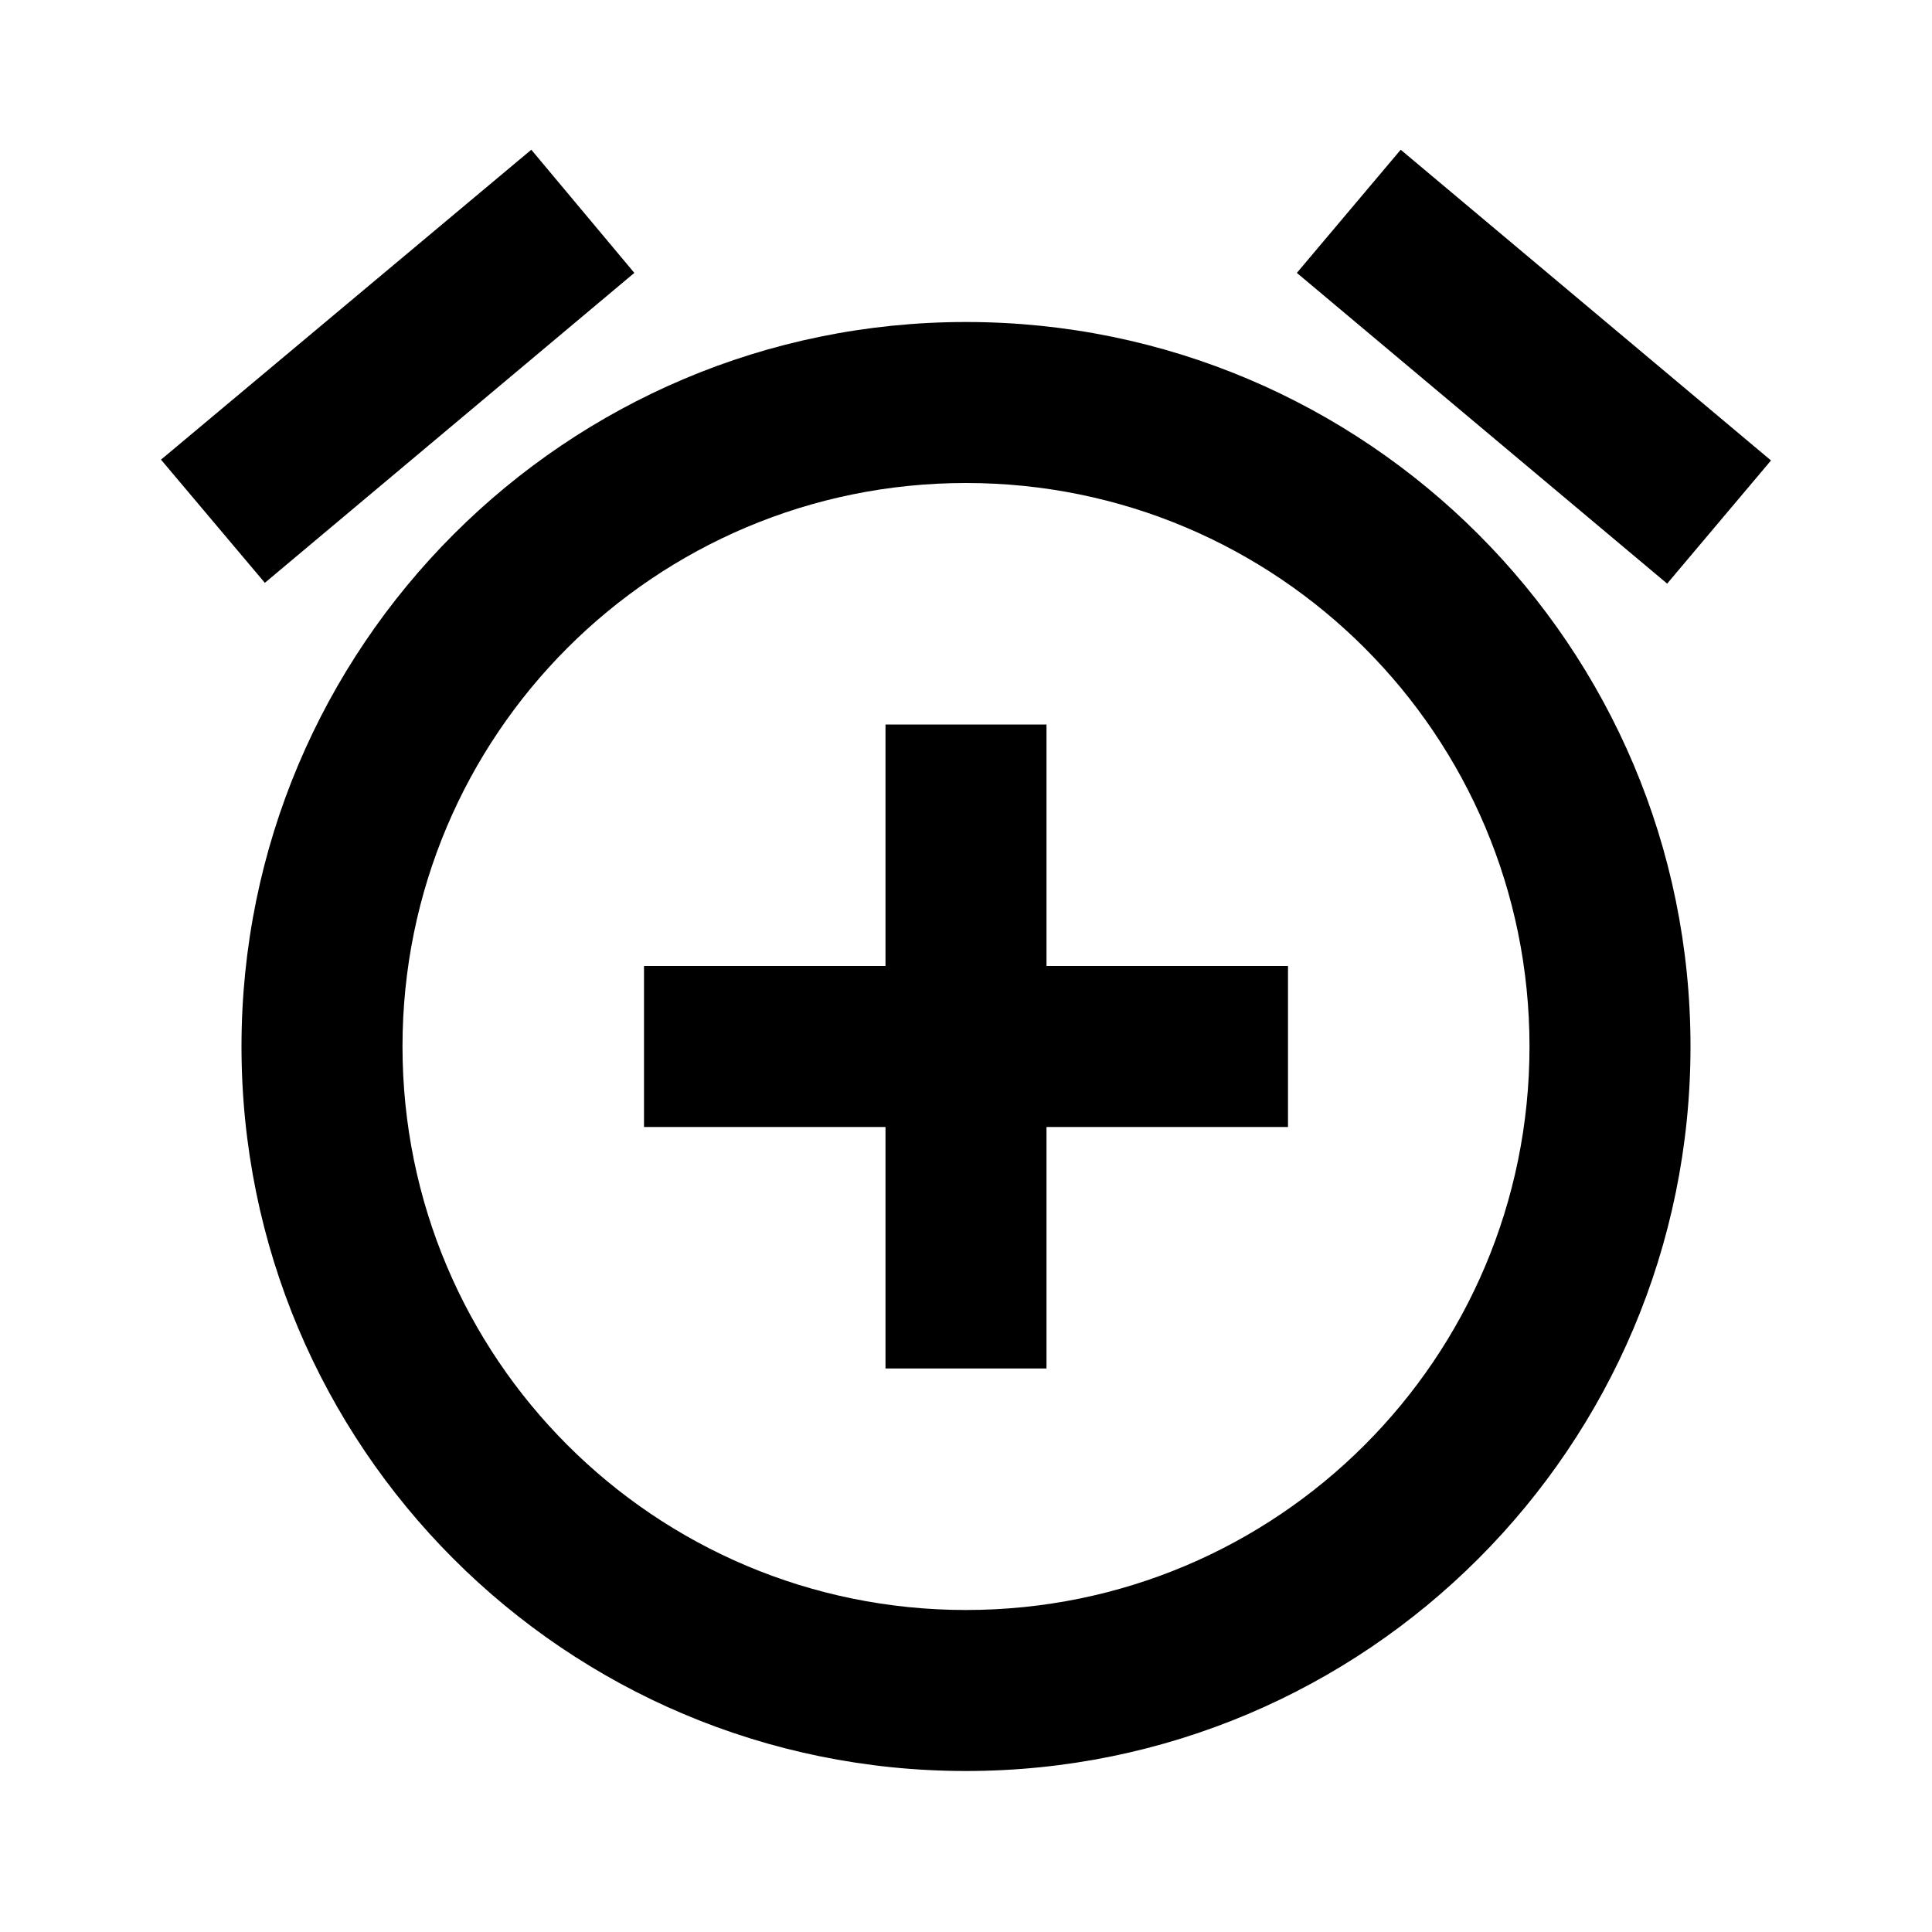
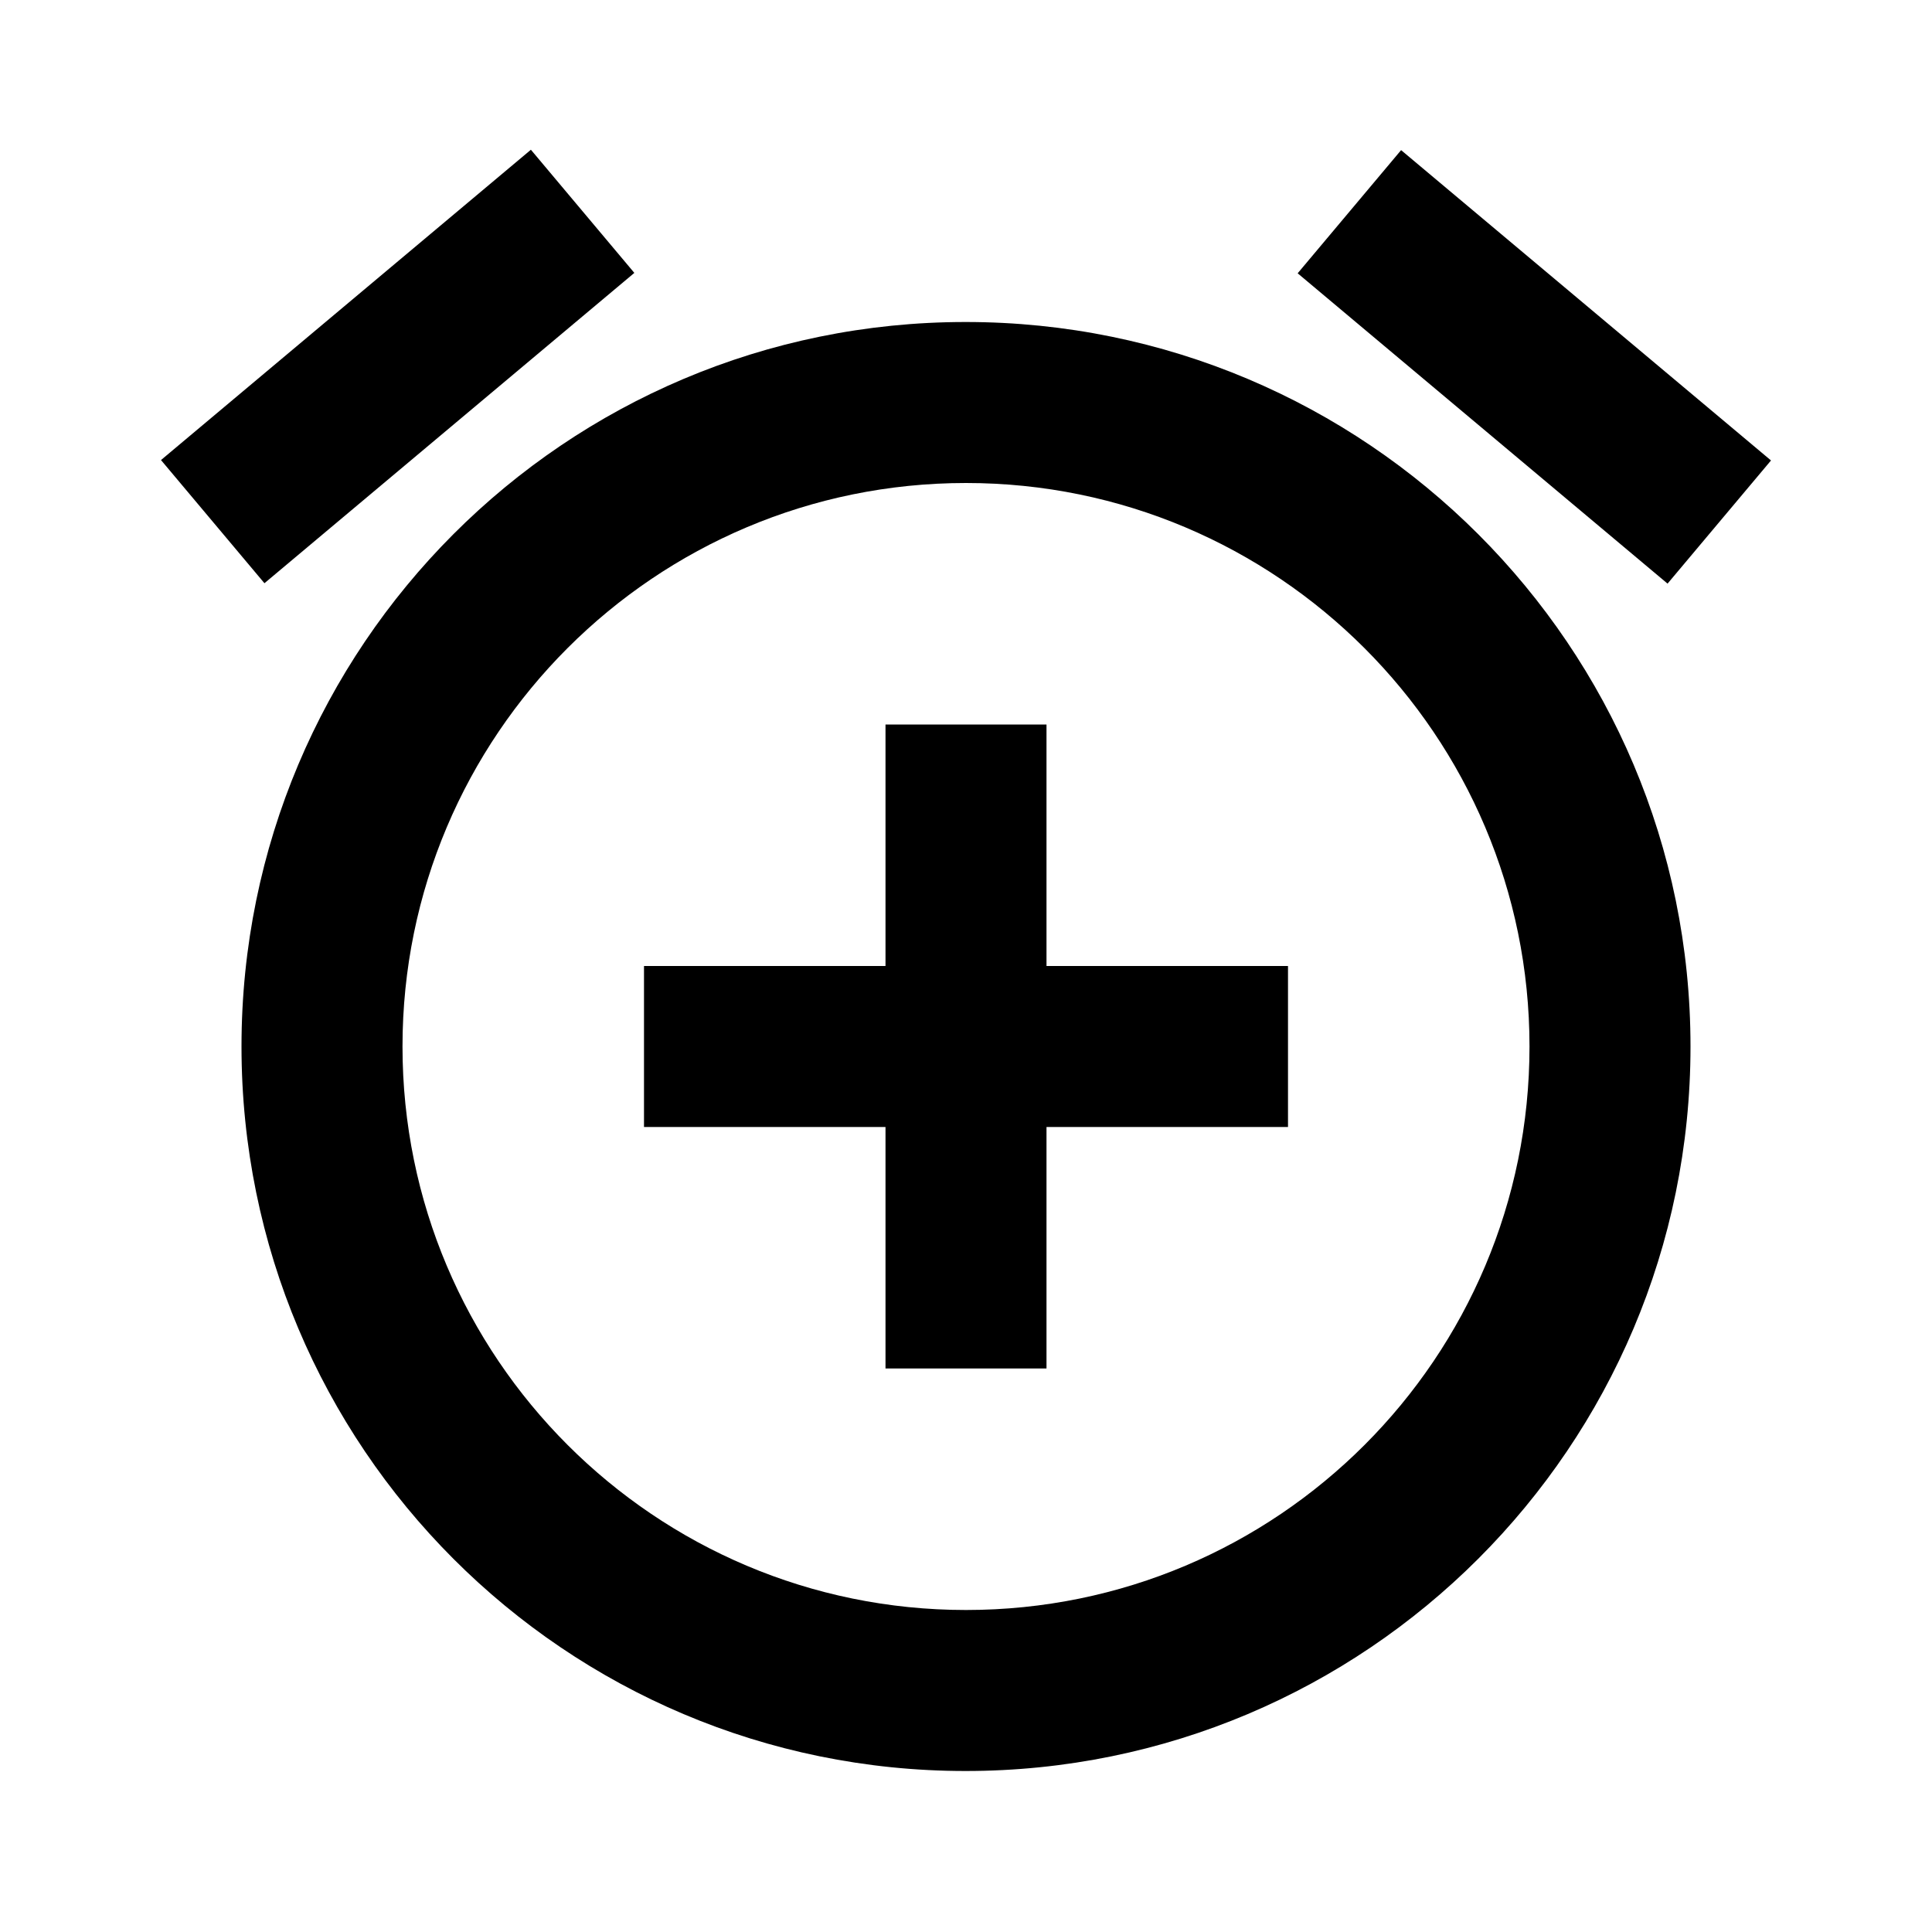
- <svg xmlns="http://www.w3.org/2000/svg" width="24" height="24" viewBox="0 0 24 24">
-   <path d="M0 0h24v24h-24z" fill="none" />
-   <path d="M7.88 3.39l-1.28-1.53-4.6 3.85 1.29 1.53 4.59-3.85zm14.12 2.33l-4.6-3.86-1.29 1.53 4.6 3.86 1.29-1.53zm-10-1.72c-4.97 0-9 4.03-9 9s4.02 9 9 9c4.97 0 9-4.03 9-9s-4.03-9-9-9zm0 16c-3.87 0-7-3.13-7-7s3.13-7 7-7 7 3.13 7 7-3.13 7-7 7zm1-11h-2v3h-3v2h3v3h2v-3h3v-2h-3v-3z" />
+ <svg xmlns="http://www.w3.org/2000/svg" width="48" height="48" viewBox="0 0 48 48">
+   <path d="M15.76 6.78l-2.57-3.06L4 11.43l2.57 3.06 9.19-7.71zM44 11.44l-9.19-7.71-2.57 3.06 9.19 7.71L44 11.44zM23.99 8C14.04 8 6 16.06 6 26s8.04 18 17.99 18S42 35.94 42 26 33.94 8 23.99 8zM24 40c-7.73 0-14-6.27-14-14s6.27-14 14-14 14 6.27 14 14-6.26 14-14 14zm2-22h-4v6h-6v4h6v6h4v-6h6v-4h-6v-6z" />
</svg>
